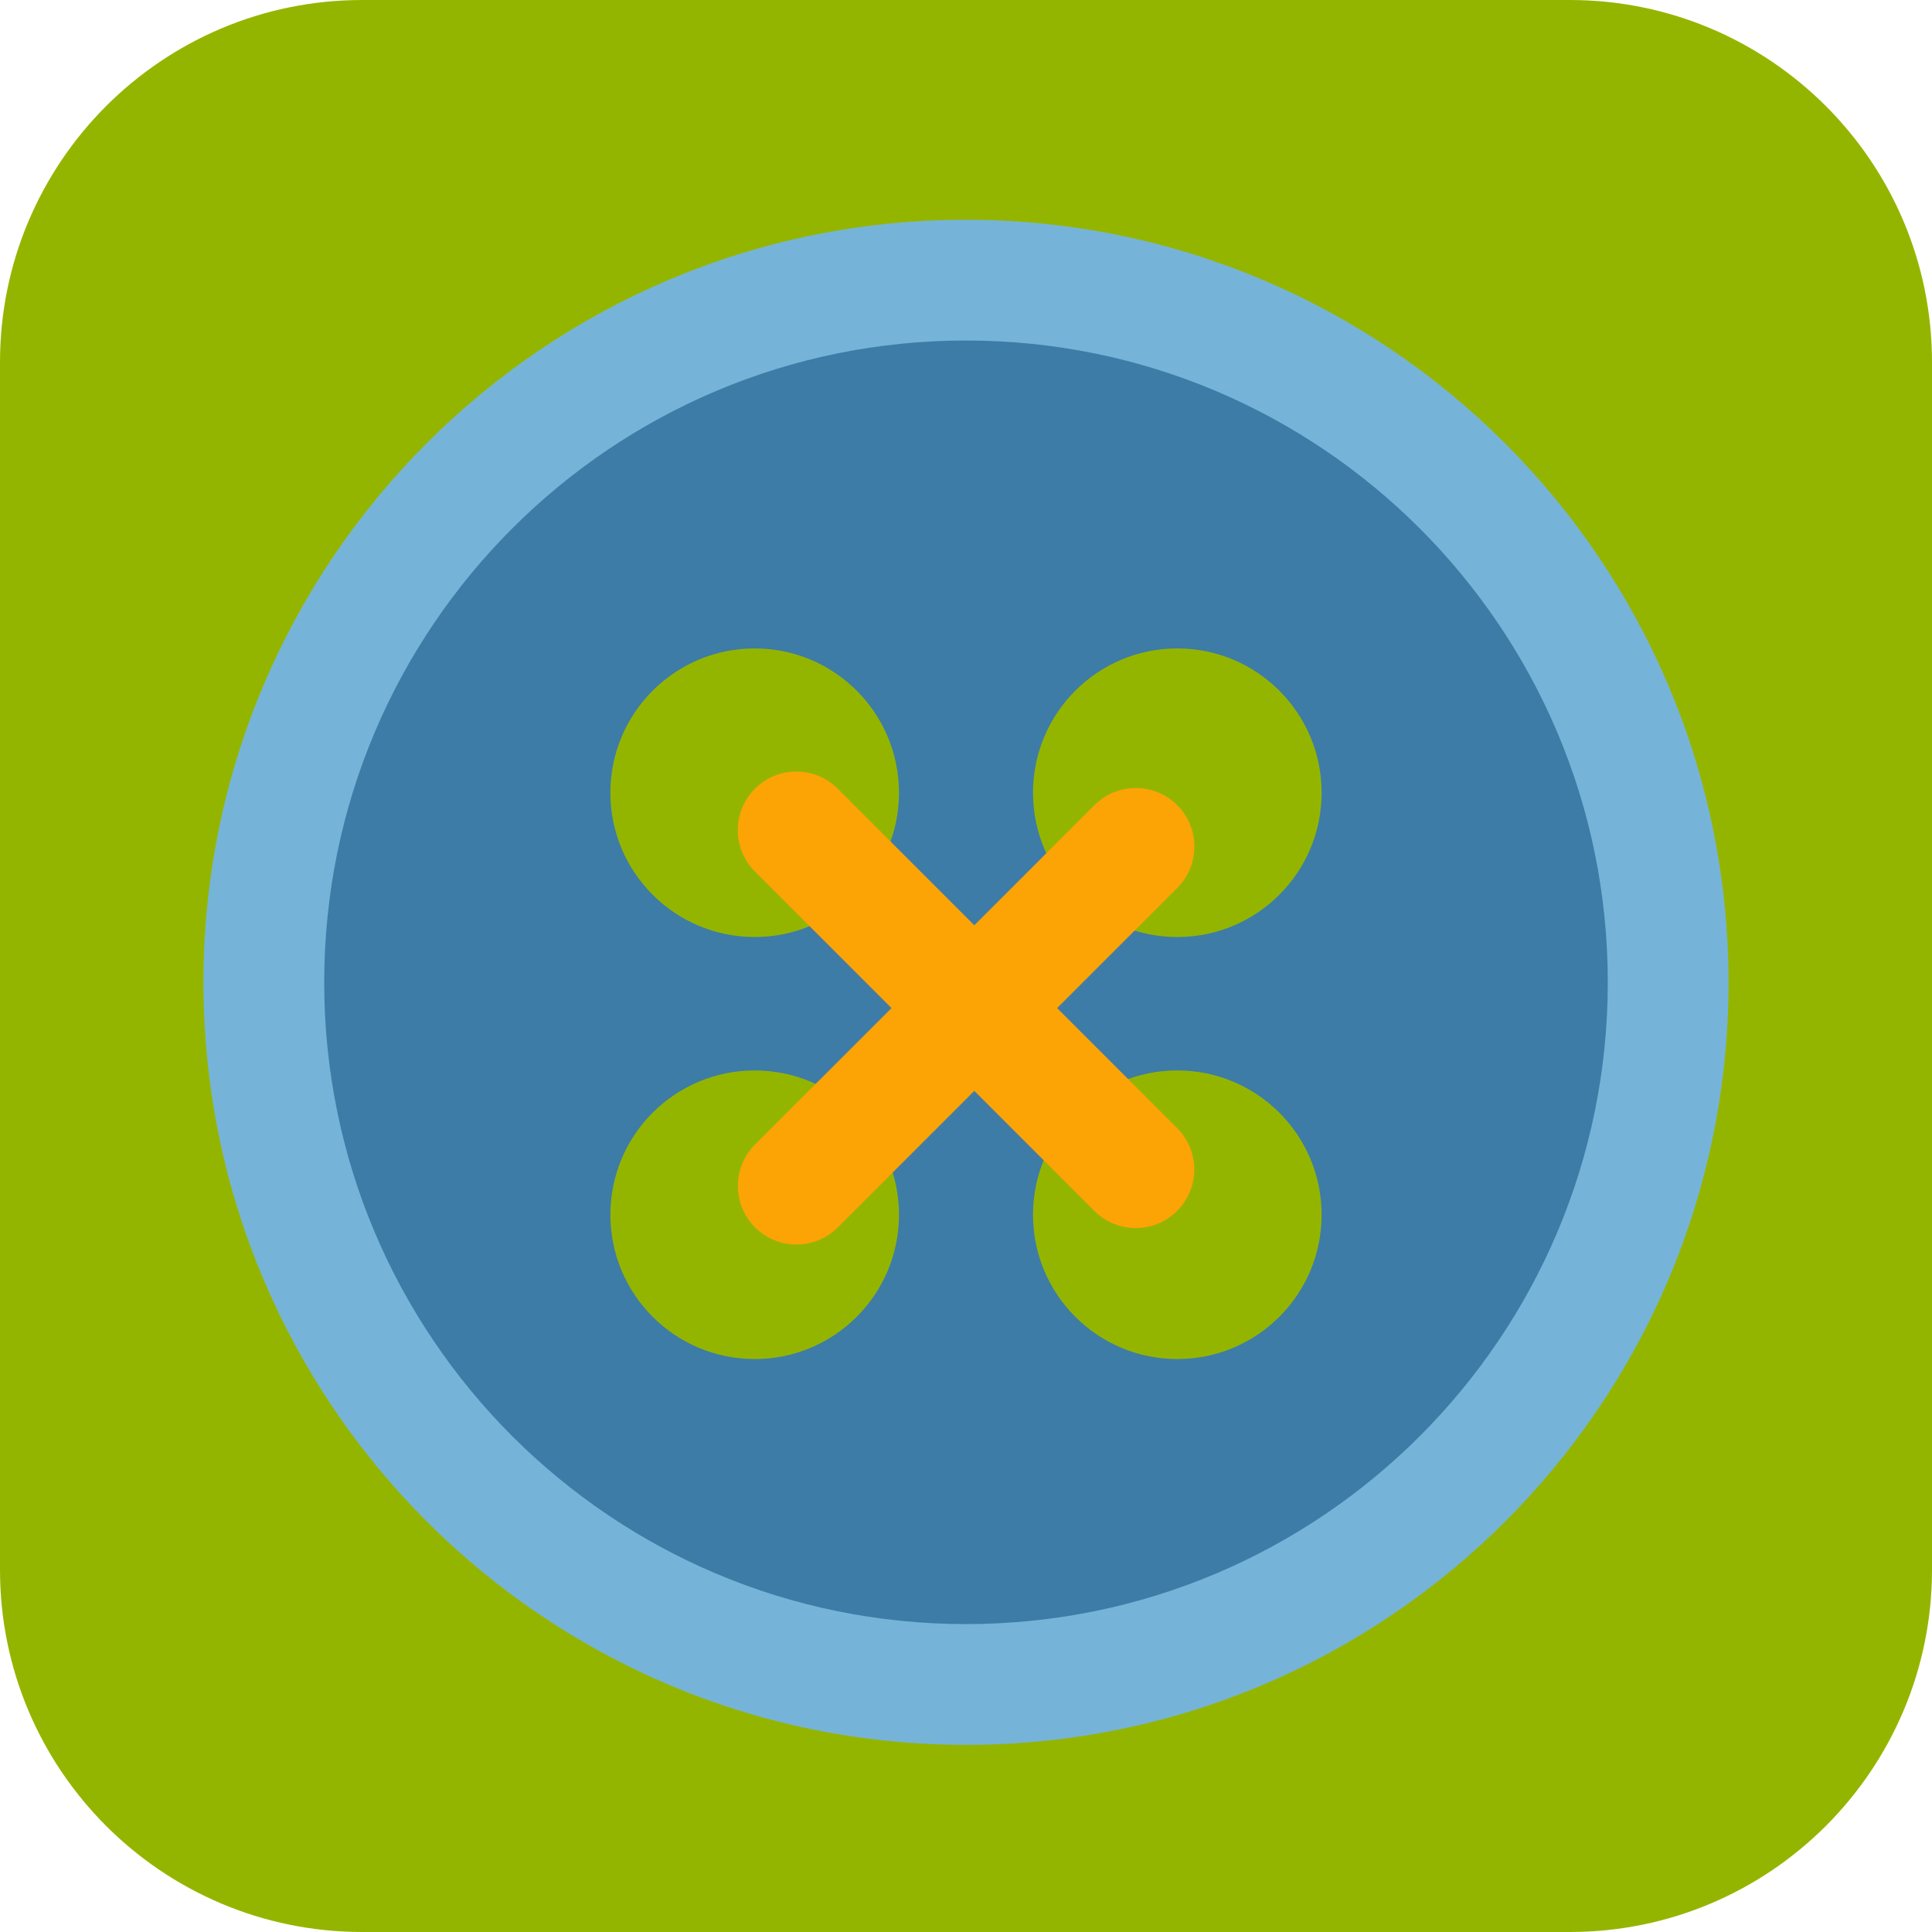
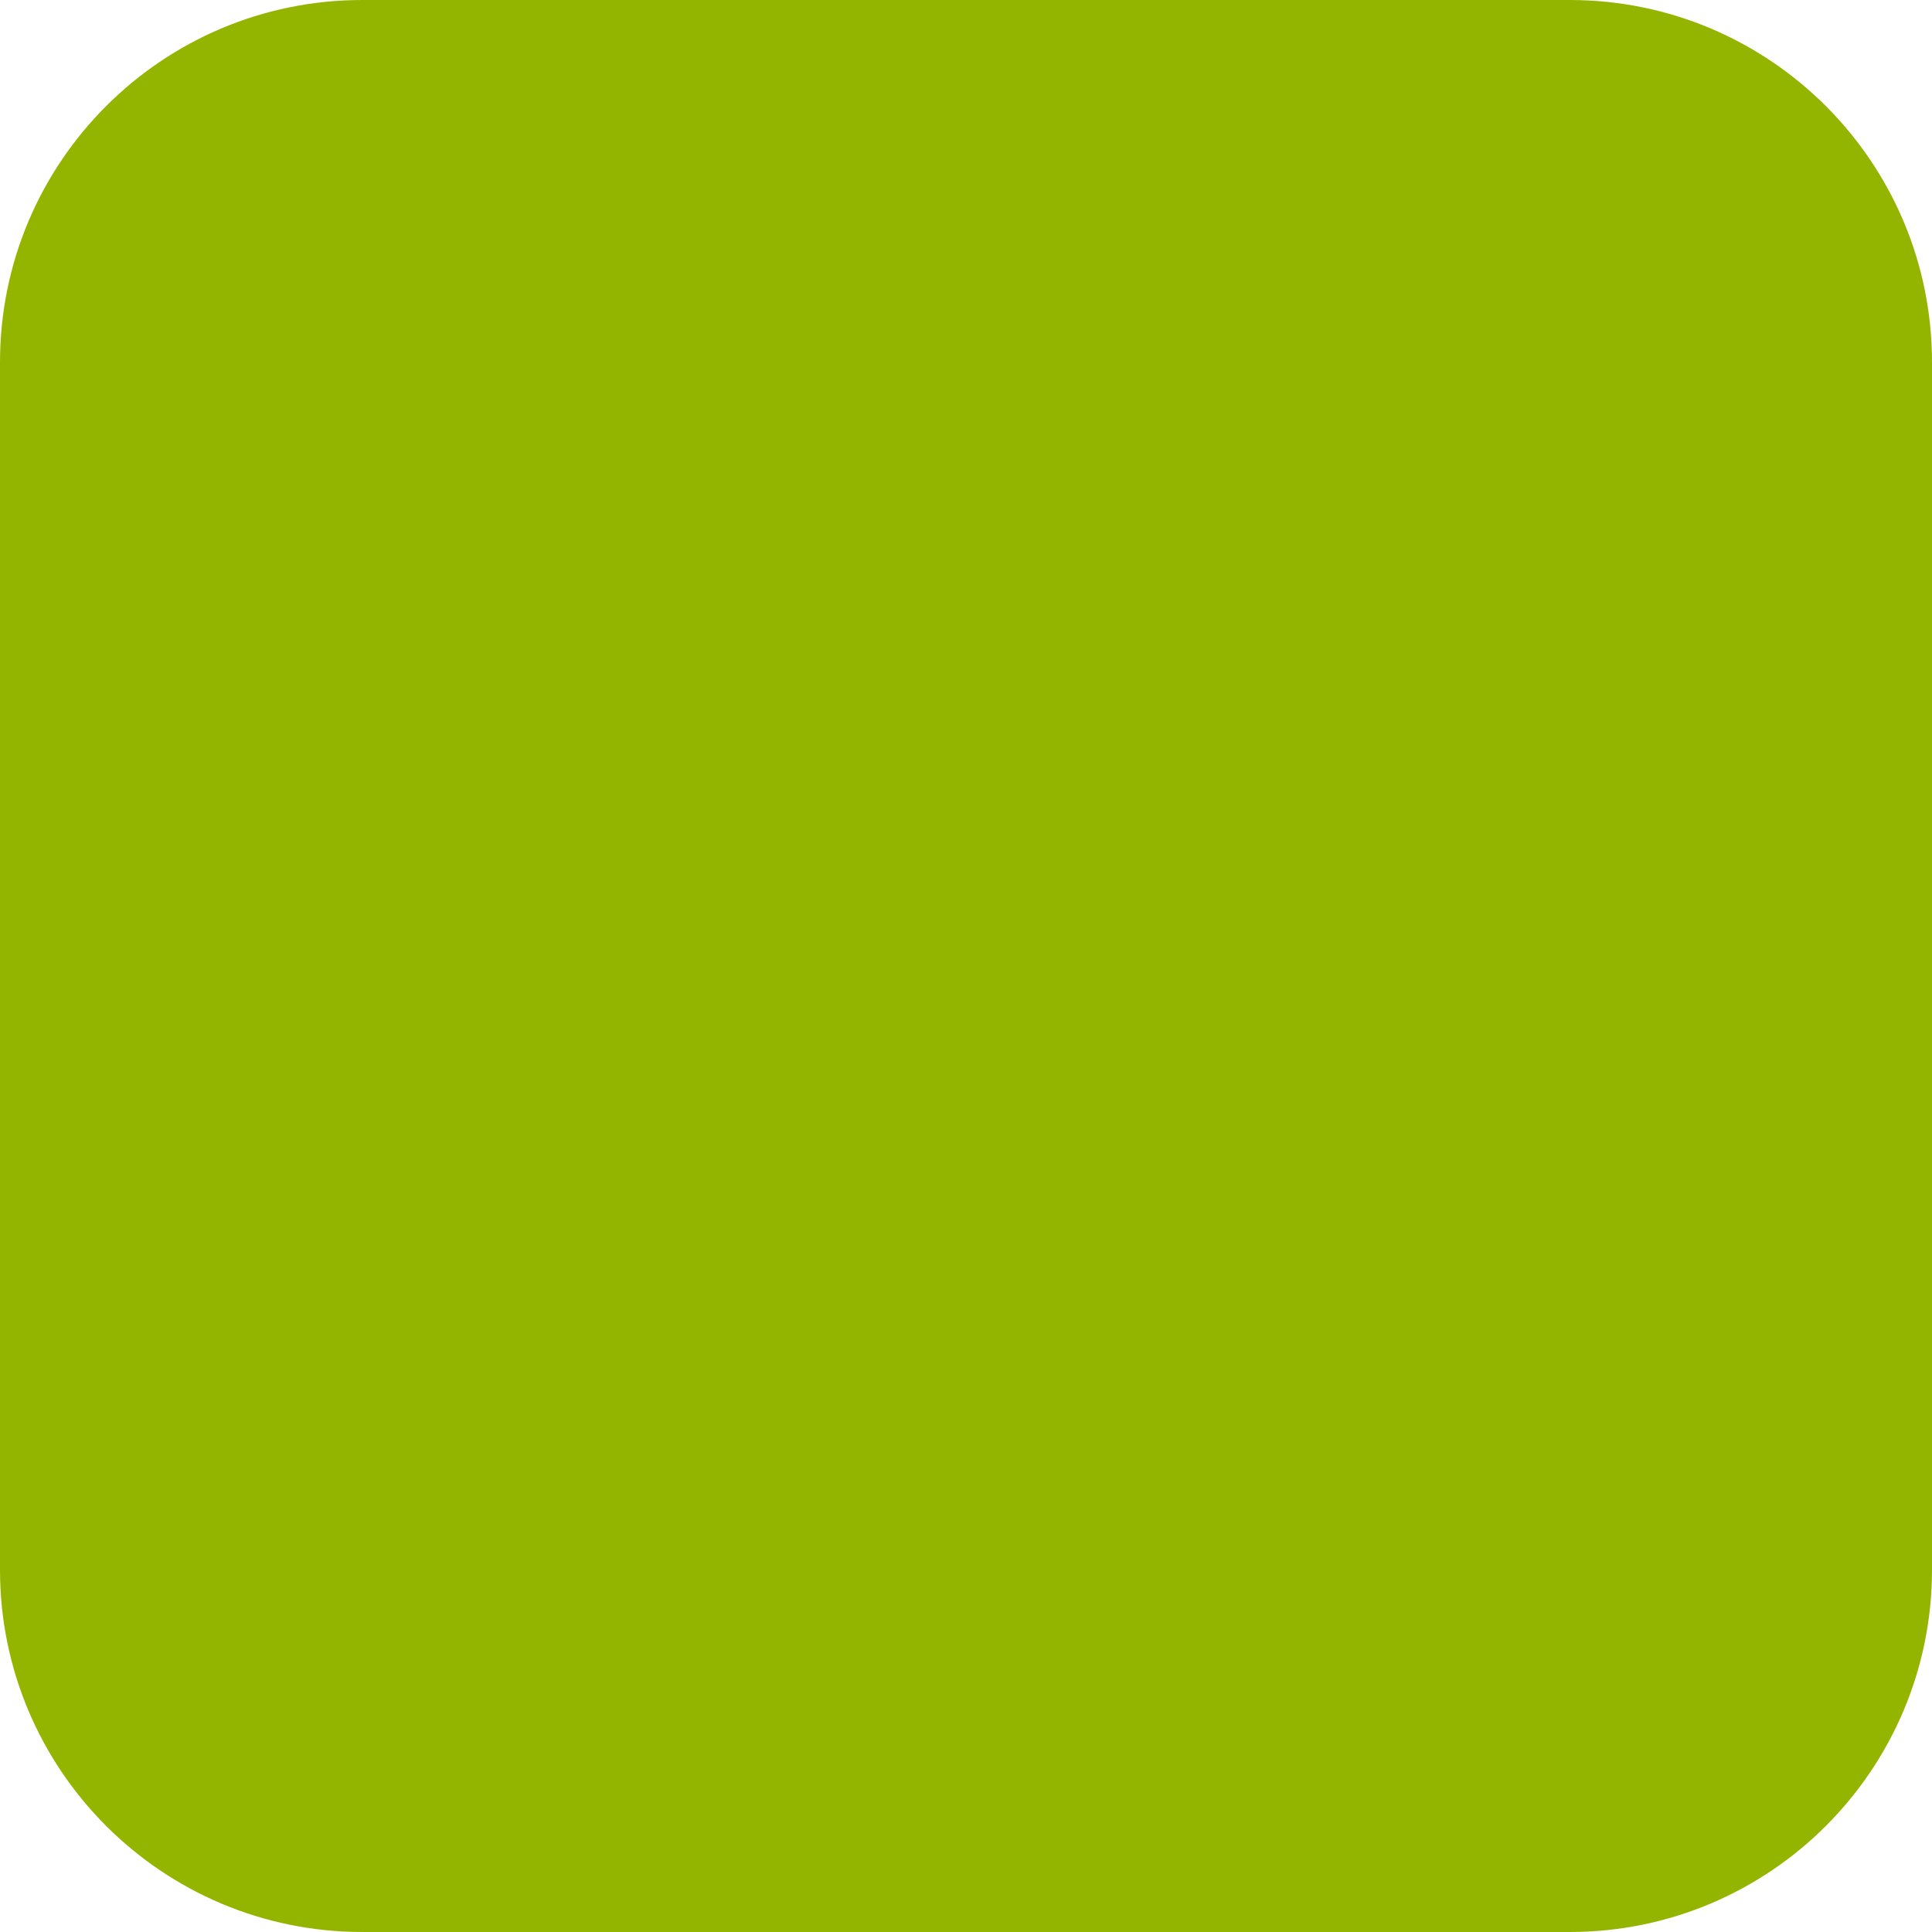
- <svg xmlns="http://www.w3.org/2000/svg" viewBox="0 0 32 32">
+ <svg xmlns="http://www.w3.org/2000/svg" id="Layer_2" data-name="Layer 2" viewBox="0 0 32 32">
  <defs>
-     <style>.cls-1{fill:#94b500;}.cls-2{fill:#3d7ca6;}.cls-3{fill:#75b4d8;}.cls-4{fill:#fca306;}</style>
+     <style>.cls-1{fill:#94b500;}</style>
  </defs>
-   <g id="Layer_2" data-name="Layer 2">
-     <rect class="cls-1" width="32" height="32" rx="6" ry="6" />
-   </g>
-   <g id="Layer_16" data-name="Layer 16">
-     <path class="cls-2" d="M16,27.9A11.63,11.63,0,1,1,27.63,16.27,11.65,11.65,0,0,1,16,27.9Z" />
-     <path class="cls-3" d="M16,5.64A10.63,10.63,0,1,1,5.37,16.27,10.63,10.63,0,0,1,16,5.64m0-2A12.63,12.63,0,1,0,28.63,16.27,12.64,12.64,0,0,0,16,3.64Z" />
-     <circle class="cls-1" cx="12.5" cy="20.12" r="2.39" />
-     <circle class="cls-1" cx="19.5" cy="20.12" r="2.39" />
-     <circle class="cls-1" cx="12.5" cy="13.13" r="2.39" />
-     <circle class="cls-1" cx="19.5" cy="13.13" r="2.39" />
-     <rect class="cls-4" x="11.05" y="15.59" width="9.89" height="1.94" rx="0.97" ry="0.97" transform="translate(16.4 -6.46) rotate(45)" />
-     <rect class="cls-4" x="11.05" y="15.87" width="9.89" height="1.94" rx="0.97" ry="0.97" transform="translate(39.22 17.43) rotate(135)" />
-   </g>
+   <rect class="cls-1" width="32" height="32" rx="6" ry="6" />
</svg>
